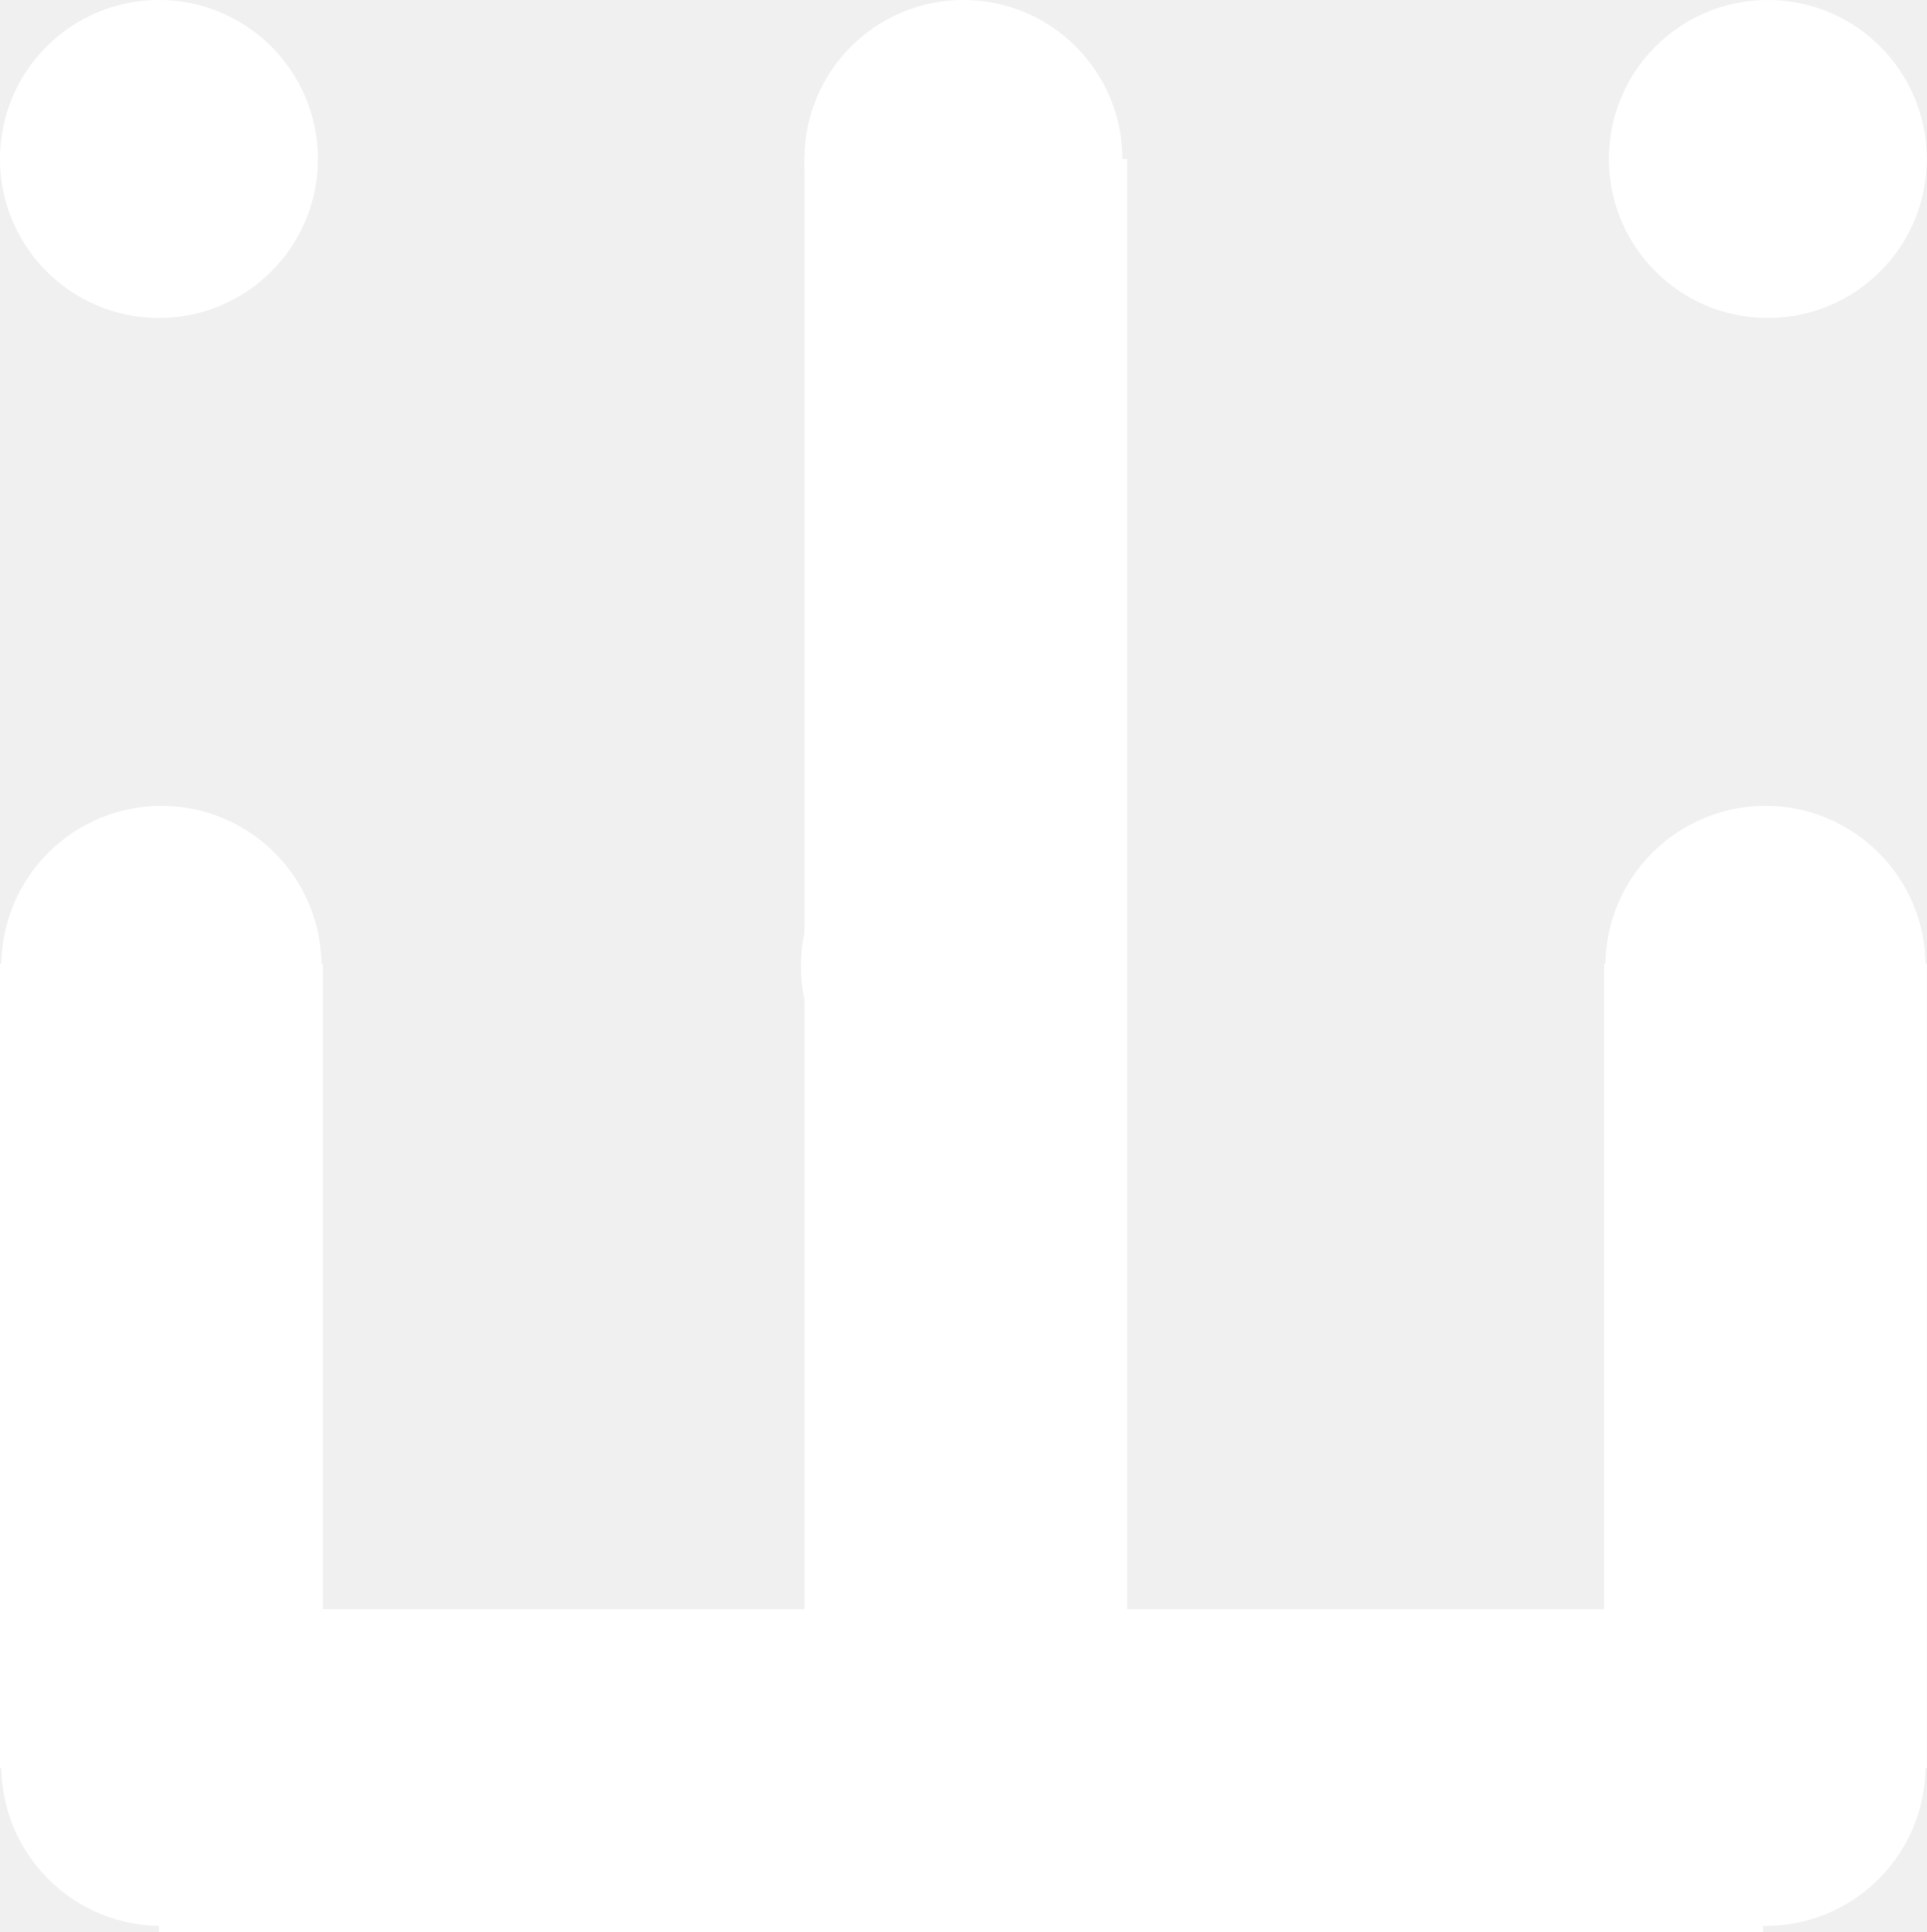
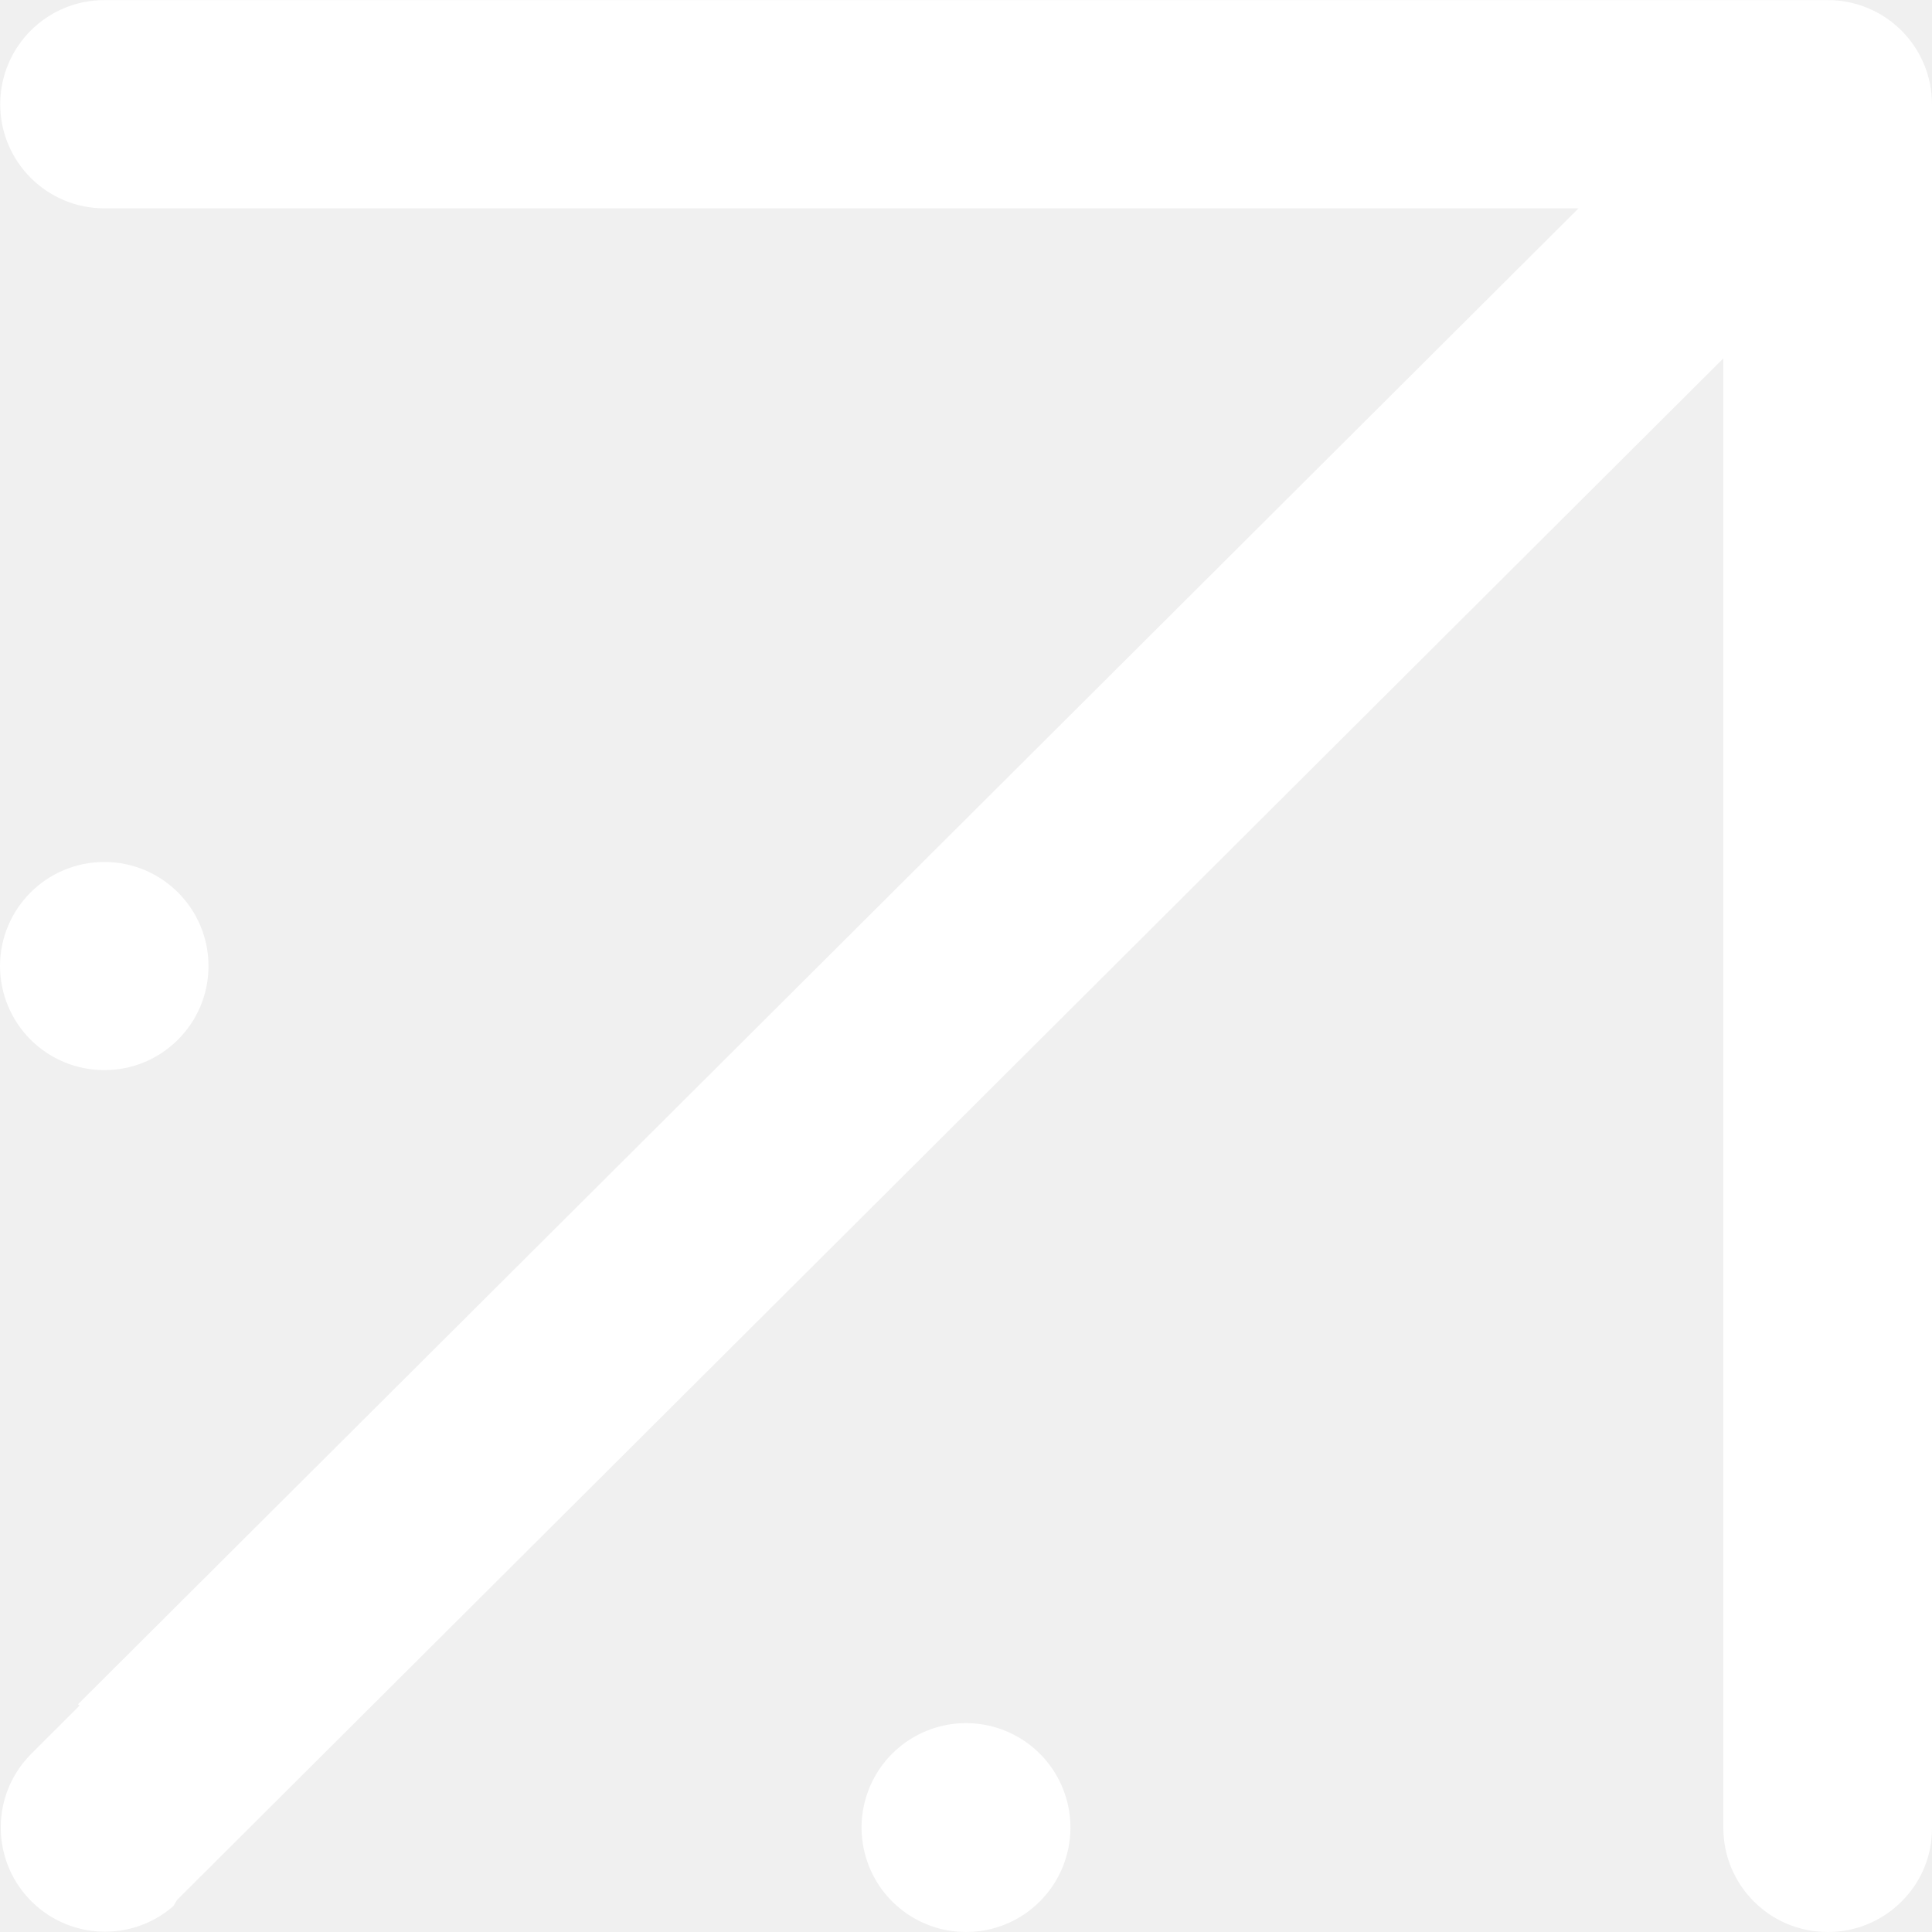
- <svg xmlns="http://www.w3.org/2000/svg" id="digital_assets" data-name="digital assets" width="23.94" height="24" viewBox="0 0 23.94 24">
-   <circle id="Ellipse_82" data-name="Ellipse 82" cx="1.975" cy="1.975" r="1.975" transform="translate(19.99 0)" fill="#fff" />
-   <path id="Path_2595" data-name="Path 2595" d="M33.909,33.909a1.989,1.989,0,1,0,2.813,0A1.987,1.987,0,0,0,33.909,33.909Z" transform="translate(-13.38 -13.38)" fill="#fff" />
-   <path id="Path_2596" data-name="Path 2596" d="M33.909,17.309a1.989,1.989,0,1,0,2.813,0A1.987,1.987,0,0,0,33.909,17.309Z" transform="translate(-13.38 -6.715)" fill="#fff" />
-   <circle id="Ellipse_83" data-name="Ellipse 83" cx="1.975" cy="1.975" r="1.975" transform="translate(9.995 0)" fill="#fff" />
-   <path id="Path_2597" data-name="Path 2597" d="M17.209,33.909a1.989,1.989,0,1,0,2.813,0A1.987,1.987,0,0,0,17.209,33.909Z" transform="translate(-6.675 -13.38)" fill="#fff" />
-   <path id="Path_2598" data-name="Path 2598" d="M17.209,17.309a1.989,1.989,0,1,0,2.813,0A1.987,1.987,0,0,0,17.209,17.309Z" transform="translate(-6.675 -6.715)" fill="#fff" />
-   <circle id="Ellipse_84" data-name="Ellipse 84" cx="1.975" cy="1.975" r="1.975" transform="translate(0 0)" fill="#fff" />
-   <path id="Path_2599" data-name="Path 2599" d="M.609,17.309a1.989,1.989,0,1,0,2.813,0A1.987,1.987,0,0,0,.609,17.309Z" transform="translate(-0.01 -6.715)" fill="#fff" />
-   <path id="Path_2600" data-name="Path 2600" d="M.609,33.909a1.989,1.989,0,1,0,2.813,0A1.987,1.987,0,0,0,.609,33.909Z" transform="translate(-0.01 -13.38)" fill="#fff" />
-   <rect id="Rectangle_769" data-name="Rectangle 769" width="4.01" height="9.995" transform="translate(0 11.97)" fill="#fff" />
-   <rect id="Rectangle_770" data-name="Rectangle 770" width="4.01" height="9.995" transform="translate(19.93 11.97)" fill="#fff" />
-   <rect id="Rectangle_771" data-name="Rectangle 771" width="4.01" height="19.99" transform="translate(9.995 1.975)" fill="#fff" />
-   <rect id="Rectangle_772" data-name="Rectangle 772" width="19.93" height="4.01" transform="translate(1.975 19.99)" fill="#fff" />
+ <svg xmlns="http://www.w3.org/2000/svg" width="18" height="18" viewBox="0 0 18 18">
+   <defs>
+     <style>.a{fill:#fff;}</style>
+   </defs>
+   <g transform="translate(-330.119 -132.961)">
+     <path class="a" d="M339.119,150.961a.973.973,0,1,1,.688-.285A.968.968,0,0,1,339.119,150.961Z" />
+     <path class="a" d="M331.092,142.931a.971.971,0,0,1-.973-.97.971.971,0,0,1,.973-.969.969.969,0,1,1,0,1.939Z" />
+     <path class="a" d="M347.147,150.961a.971.971,0,0,1-.972-.969V136.3l-14.407,14.363-.034.057a.971.971,0,0,1-1.33-1.413l.456-.455-.014-.013,13.98-13.937H331.091a.97.97,0,1,1,0-1.94h16.056a.97.97,0,0,1,.972.97v16.06a.954.954,0,0,1-.284.685A.964.964,0,0,1,347.147,150.961Z" />
+   </g>
</svg>
